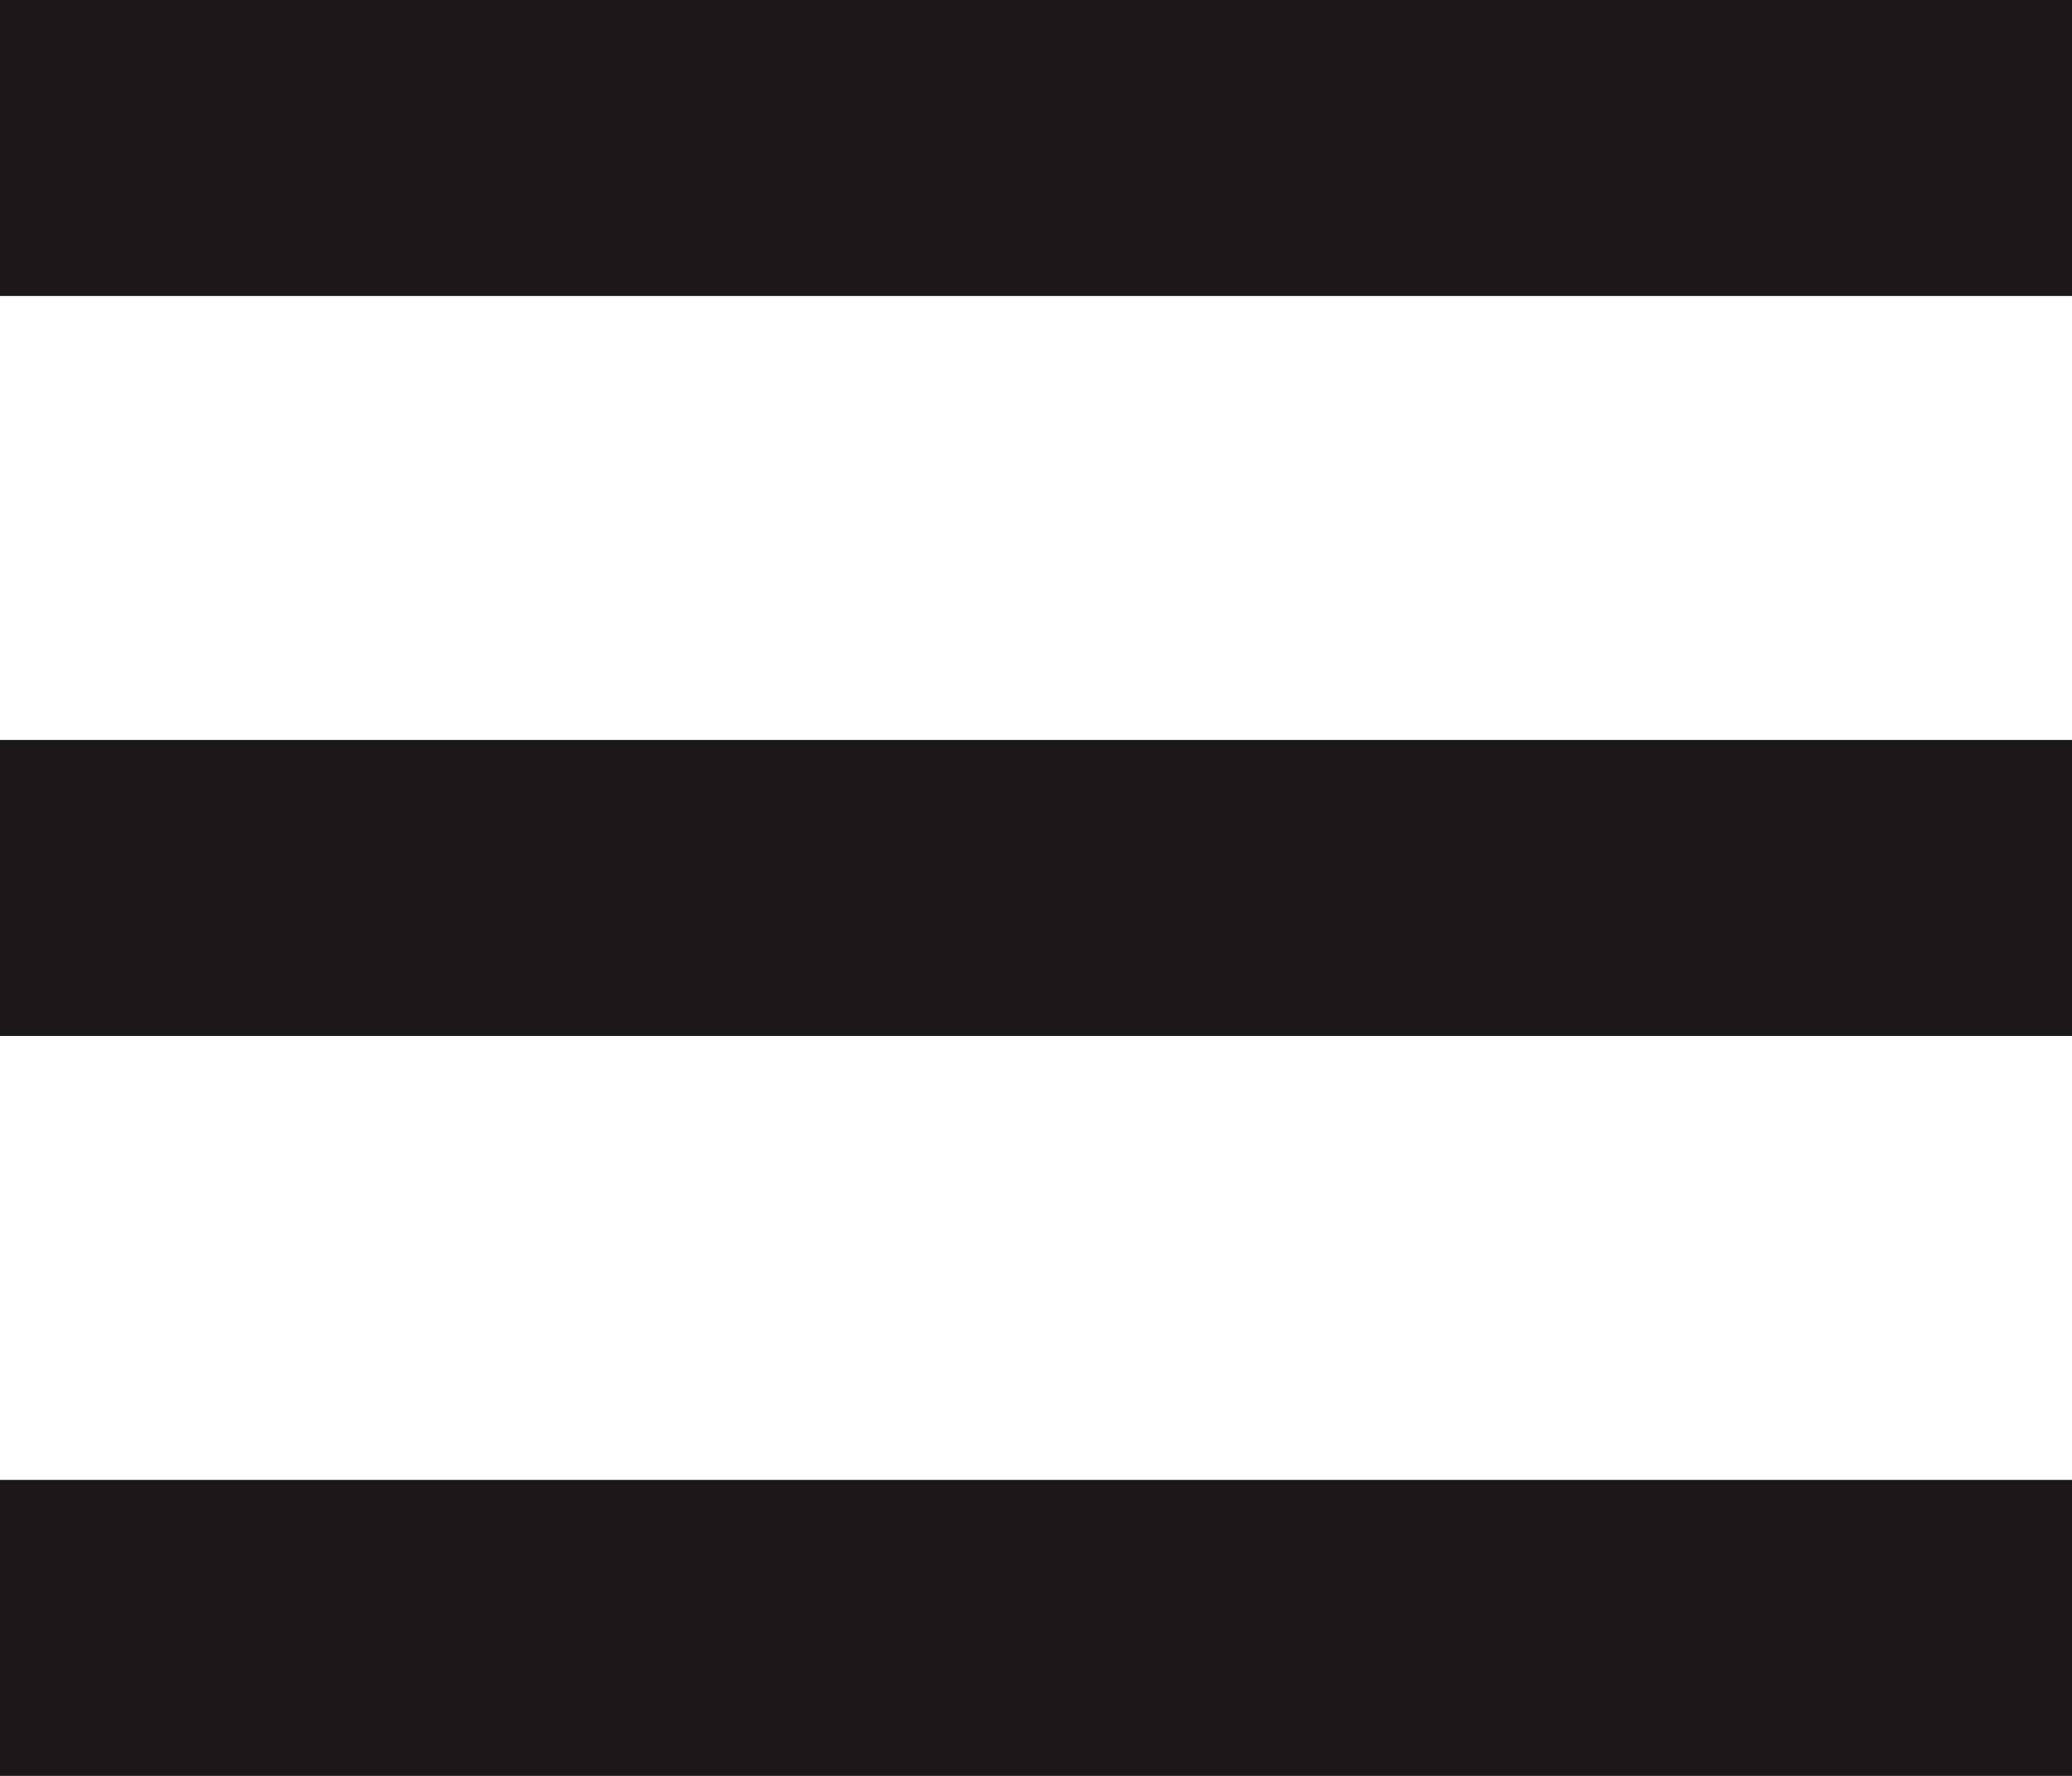
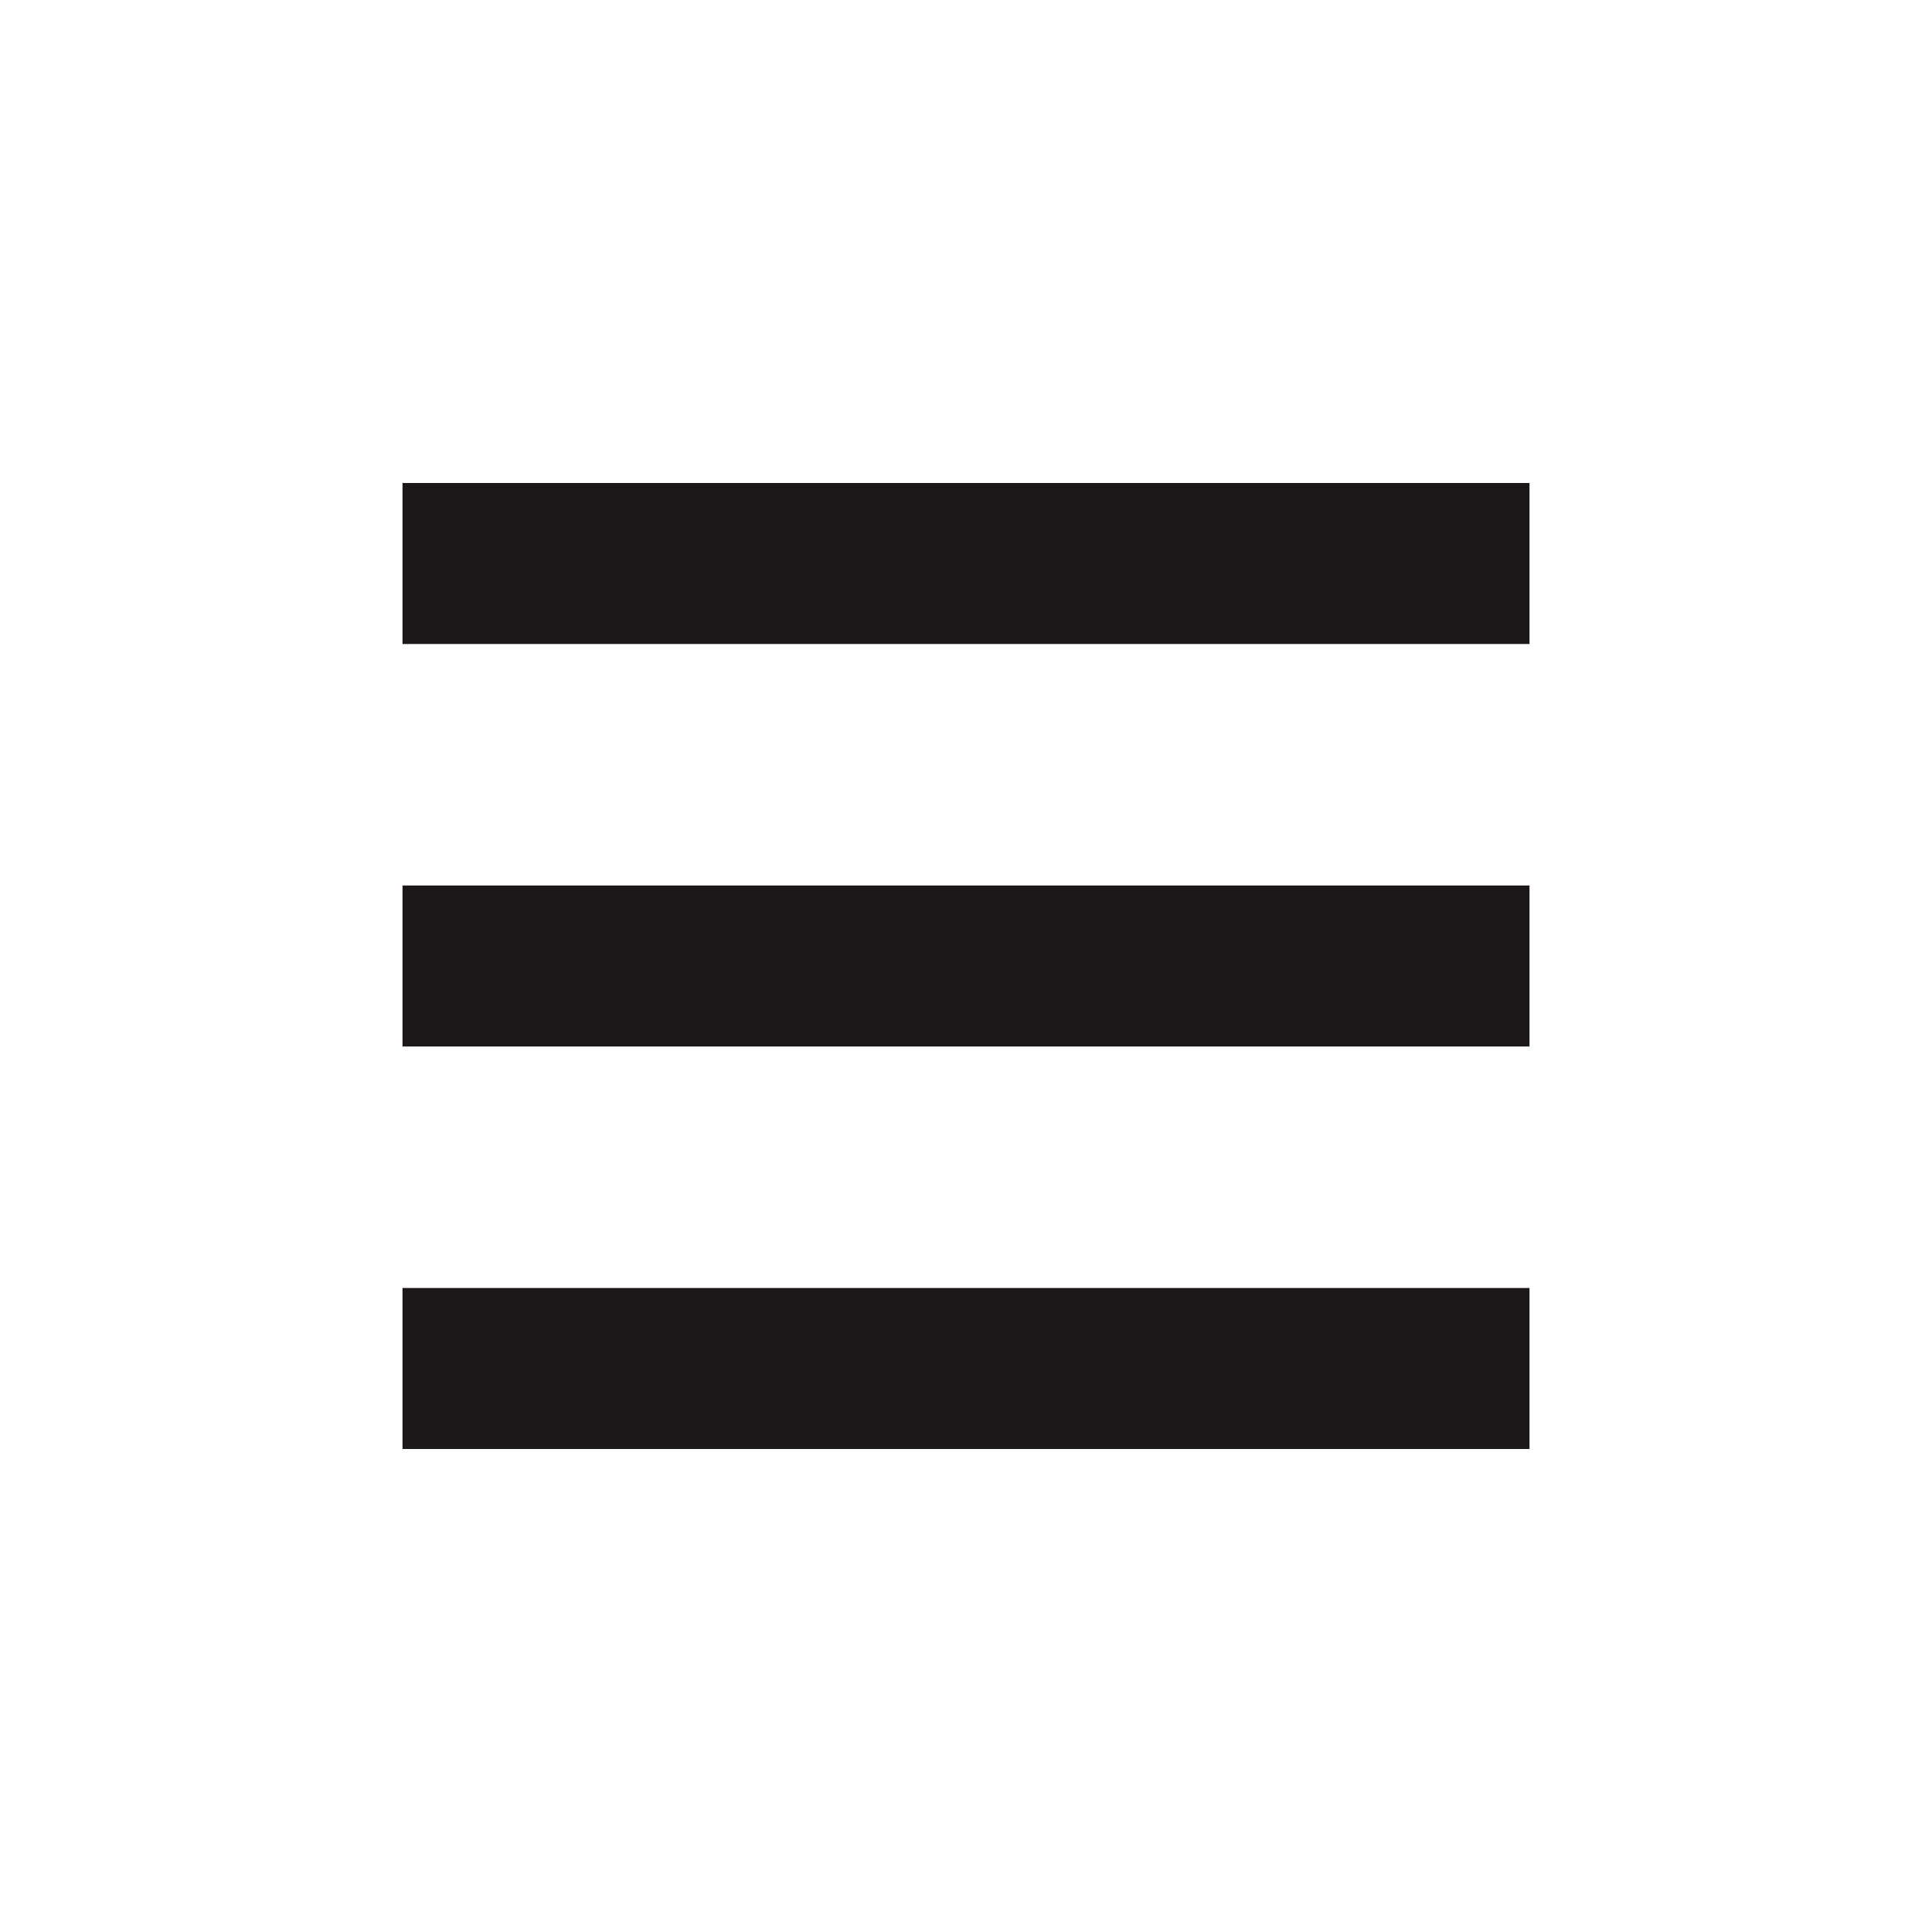
- <svg xmlns="http://www.w3.org/2000/svg" width="14" height="12" viewBox="0 0 14 12" fill="none">
-   <path fill-rule="evenodd" clip-rule="evenodd" d="M0 2H14V0H0V2ZM0 7H14V5H0V7ZM14 12H0V10H14V12Z" fill="#1C1819" />
+ <svg xmlns="http://www.w3.org/2000/svg" width="24" height="24" viewBox="0 0 24 24" fill="none">
+   <path fill-rule="evenodd" clip-rule="evenodd" d="M5 8H19V6H5V8ZM5 13H19V11H5V13ZM19 18H5V16H19V18Z" fill="#1C1819" />
</svg>
